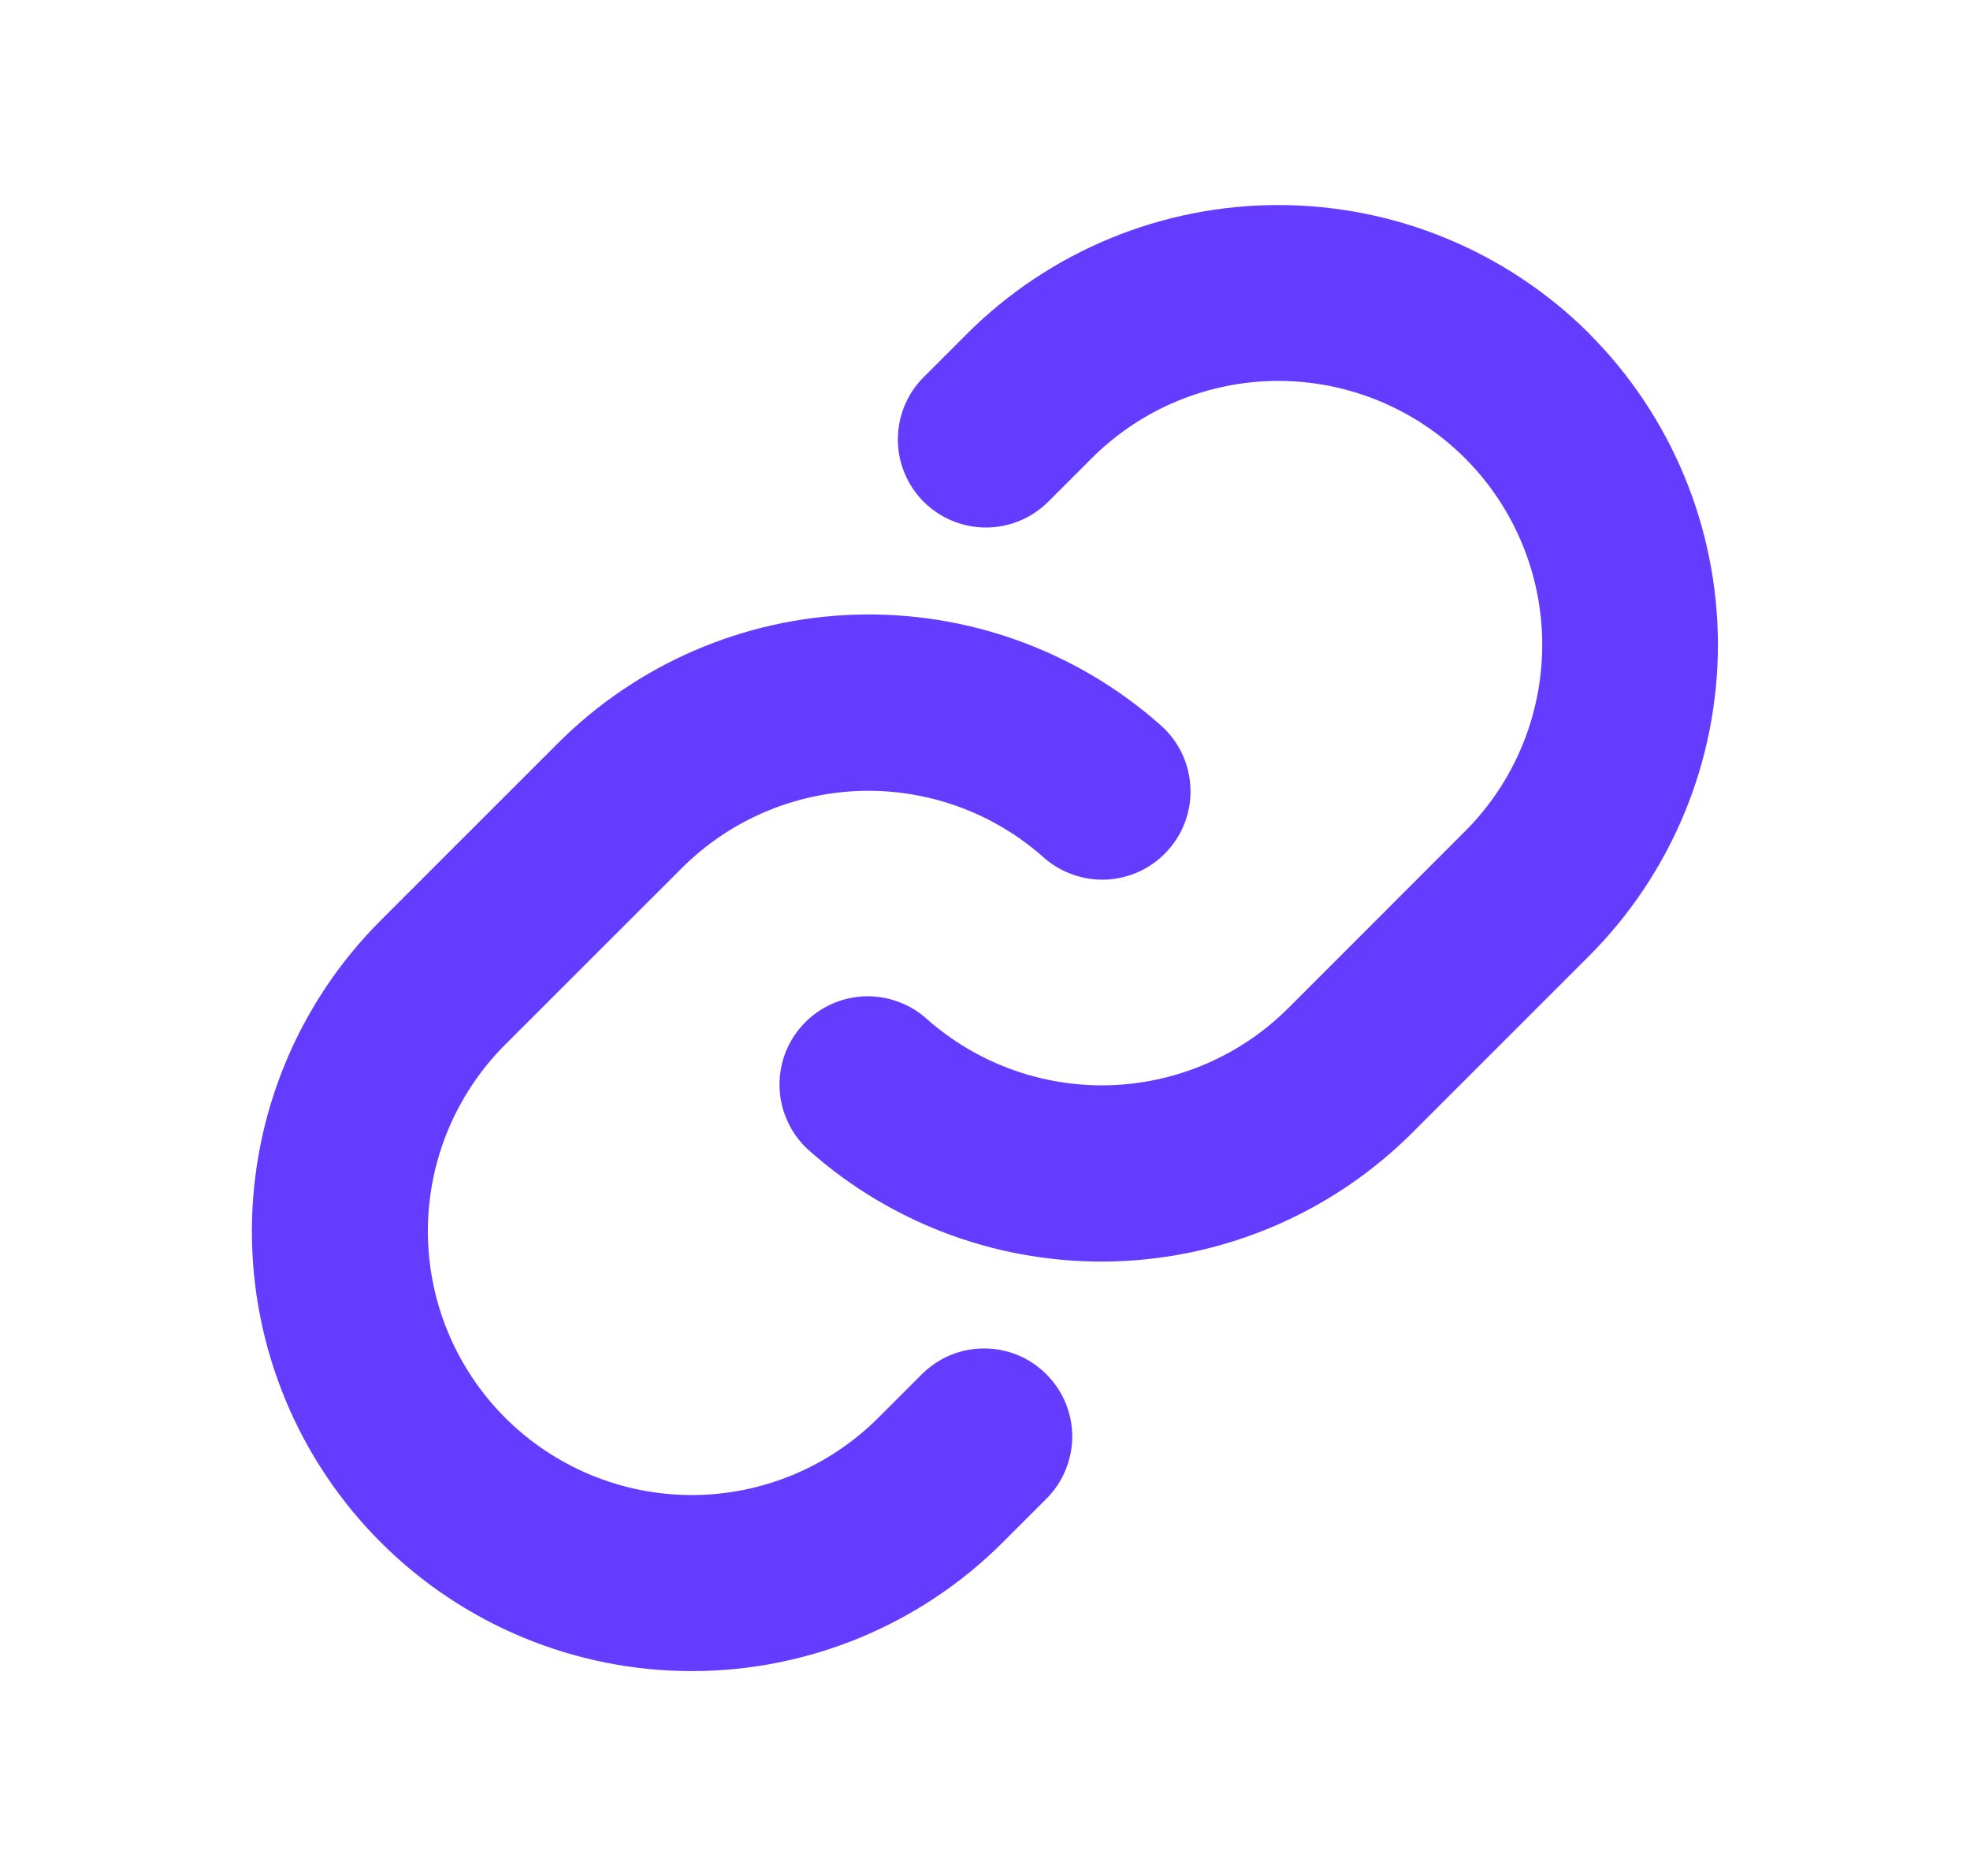
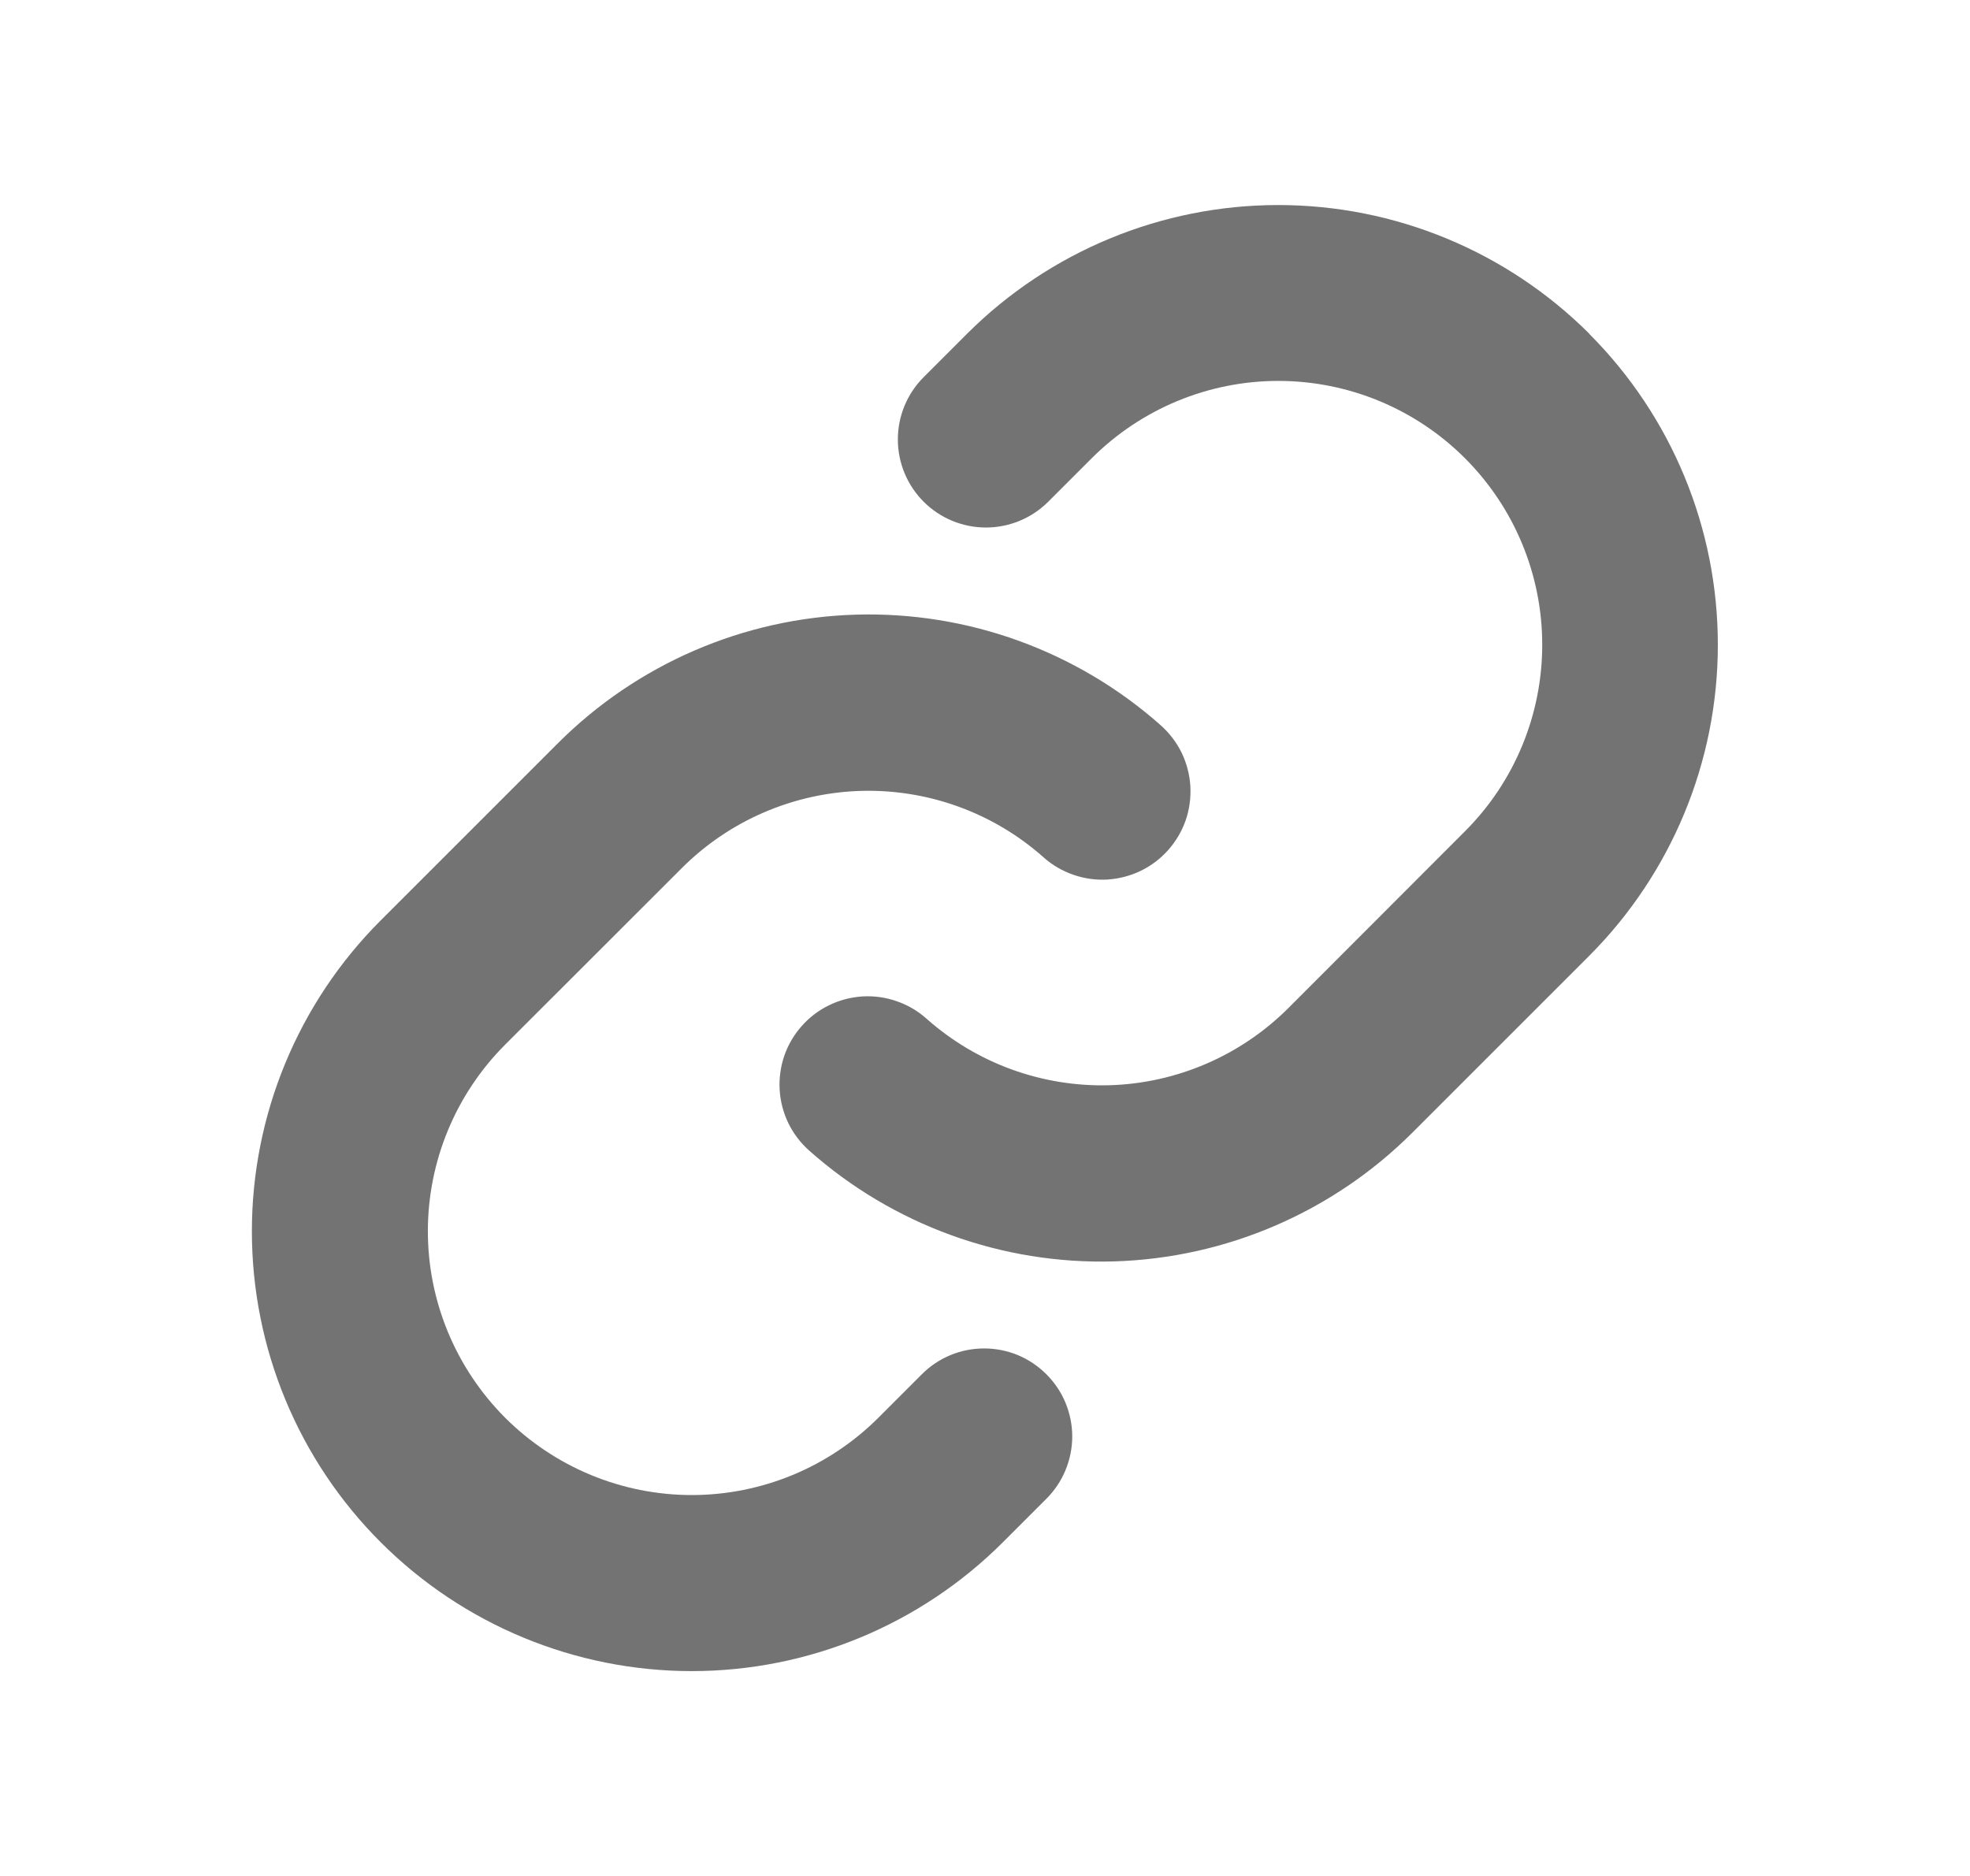
<svg xmlns="http://www.w3.org/2000/svg" width="21" height="20" viewBox="0 0 21 20" fill="none">
-   <path d="M11.154 14.651C11.241 14.738 11.311 14.841 11.358 14.955C11.405 15.069 11.43 15.191 11.43 15.315C11.43 15.438 11.405 15.56 11.358 15.674C11.311 15.788 11.241 15.892 11.154 15.979L10.69 16.443C9.811 17.322 8.618 17.816 7.374 17.816C6.131 17.816 4.938 17.322 4.059 16.443C3.179 15.564 2.685 14.371 2.685 13.127C2.685 11.884 3.179 10.691 4.059 9.812L5.943 7.928C6.788 7.081 7.925 6.589 9.121 6.553C10.316 6.517 11.481 6.94 12.375 7.734C12.467 7.816 12.543 7.916 12.597 8.027C12.65 8.138 12.682 8.259 12.689 8.382C12.697 8.506 12.679 8.629 12.639 8.746C12.598 8.863 12.535 8.97 12.453 9.062C12.371 9.155 12.272 9.23 12.161 9.284C12.049 9.338 11.929 9.369 11.805 9.377C11.682 9.384 11.559 9.367 11.442 9.326C11.325 9.286 11.217 9.223 11.125 9.141C10.589 8.664 9.891 8.411 9.174 8.432C8.457 8.454 7.775 8.748 7.268 9.255L5.385 11.137C4.858 11.664 4.561 12.38 4.561 13.126C4.561 13.872 4.858 14.587 5.385 15.115C5.913 15.642 6.628 15.939 7.374 15.939C8.12 15.939 8.836 15.642 9.363 15.115L9.827 14.651C9.915 14.564 10.018 14.494 10.132 14.447C10.245 14.4 10.367 14.376 10.491 14.376C10.614 14.376 10.736 14.4 10.85 14.447C10.963 14.494 11.067 14.564 11.154 14.651ZM16.942 3.557C16.061 2.679 14.869 2.186 13.626 2.186C12.383 2.186 11.19 2.679 10.31 3.557L9.846 4.021C9.67 4.197 9.571 4.436 9.571 4.685C9.571 4.934 9.67 5.173 9.846 5.349C10.022 5.525 10.261 5.624 10.51 5.624C10.759 5.624 10.998 5.525 11.174 5.349L11.638 4.885C12.166 4.358 12.881 4.061 13.627 4.061C14.373 4.061 15.089 4.358 15.617 4.885C16.144 5.413 16.44 6.128 16.44 6.874C16.44 7.62 16.144 8.336 15.617 8.863L13.733 10.748C13.225 11.255 12.543 11.549 11.826 11.57C11.109 11.59 10.411 11.336 9.875 10.859C9.783 10.777 9.675 10.714 9.558 10.674C9.442 10.633 9.318 10.616 9.195 10.623C9.072 10.631 8.951 10.662 8.84 10.716C8.729 10.77 8.629 10.845 8.547 10.938C8.465 11.03 8.402 11.137 8.361 11.254C8.321 11.371 8.304 11.494 8.311 11.618C8.318 11.741 8.35 11.862 8.404 11.973C8.457 12.084 8.533 12.184 8.625 12.266C9.519 13.06 10.682 13.483 11.878 13.448C13.073 13.412 14.21 12.921 15.055 12.076L16.939 10.192C17.818 9.312 18.312 8.12 18.313 6.876C18.313 5.632 17.82 4.439 16.942 3.559V3.557Z" fill="#633CFF" />
+   <path d="M11.154 14.651C11.241 14.738 11.311 14.841 11.358 14.955C11.405 15.069 11.43 15.191 11.43 15.315C11.43 15.438 11.405 15.56 11.358 15.674C11.311 15.788 11.241 15.892 11.154 15.979L10.69 16.443C9.81 17.322 8.618 17.816 7.374 17.816C6.131 17.816 4.938 17.322 4.059 16.443C3.179 15.564 2.685 14.371 2.685 13.127C2.685 11.884 3.179 10.691 4.059 9.812L5.943 7.928C6.788 7.081 7.925 6.589 9.12 6.553C10.316 6.517 11.481 6.94 12.375 7.734C12.467 7.816 12.543 7.916 12.597 8.027C12.65 8.138 12.682 8.259 12.689 8.382C12.696 8.506 12.679 8.629 12.639 8.746C12.598 8.863 12.535 8.97 12.453 9.062C12.371 9.155 12.272 9.23 12.16 9.284C12.049 9.338 11.928 9.369 11.805 9.377C11.682 9.384 11.558 9.367 11.442 9.326C11.325 9.286 11.217 9.223 11.125 9.141C10.589 8.664 9.891 8.411 9.174 8.432C8.457 8.454 7.775 8.748 7.268 9.255L5.385 11.137C4.858 11.664 4.561 12.38 4.561 13.126C4.561 13.872 4.858 14.587 5.385 15.115C5.913 15.642 6.628 15.939 7.374 15.939C8.12 15.939 8.836 15.642 9.363 15.115L9.827 14.651C9.914 14.564 10.018 14.494 10.132 14.447C10.245 14.4 10.367 14.376 10.491 14.376C10.614 14.376 10.736 14.4 10.85 14.447C10.963 14.494 11.067 14.564 11.154 14.651ZM16.941 3.557C16.061 2.679 14.869 2.186 13.626 2.186C12.383 2.186 11.19 2.679 10.31 3.557L9.846 4.021C9.67 4.197 9.571 4.436 9.571 4.685C9.571 4.934 9.67 5.173 9.846 5.349C10.022 5.525 10.261 5.624 10.51 5.624C10.759 5.624 10.998 5.525 11.174 5.349L11.638 4.885C12.166 4.358 12.881 4.061 13.627 4.061C14.373 4.061 15.089 4.358 15.616 4.885C16.144 5.413 16.44 6.128 16.44 6.874C16.44 7.62 16.144 8.336 15.616 8.863L13.733 10.748C13.225 11.255 12.543 11.549 11.826 11.57C11.109 11.59 10.411 11.336 9.875 10.859C9.783 10.777 9.675 10.714 9.558 10.674C9.442 10.633 9.318 10.616 9.195 10.623C9.071 10.631 8.951 10.662 8.84 10.716C8.728 10.77 8.629 10.845 8.547 10.938C8.465 11.03 8.402 11.137 8.361 11.254C8.321 11.371 8.304 11.494 8.311 11.618C8.318 11.741 8.35 11.862 8.403 11.973C8.457 12.084 8.533 12.184 8.625 12.266C9.519 13.06 10.682 13.483 11.877 13.448C13.073 13.412 14.209 12.921 15.055 12.076L16.939 10.192C17.818 9.312 18.312 8.12 18.312 6.876C18.313 5.632 17.82 4.439 16.941 3.559V3.557Z" fill="#737373" />
</svg>
